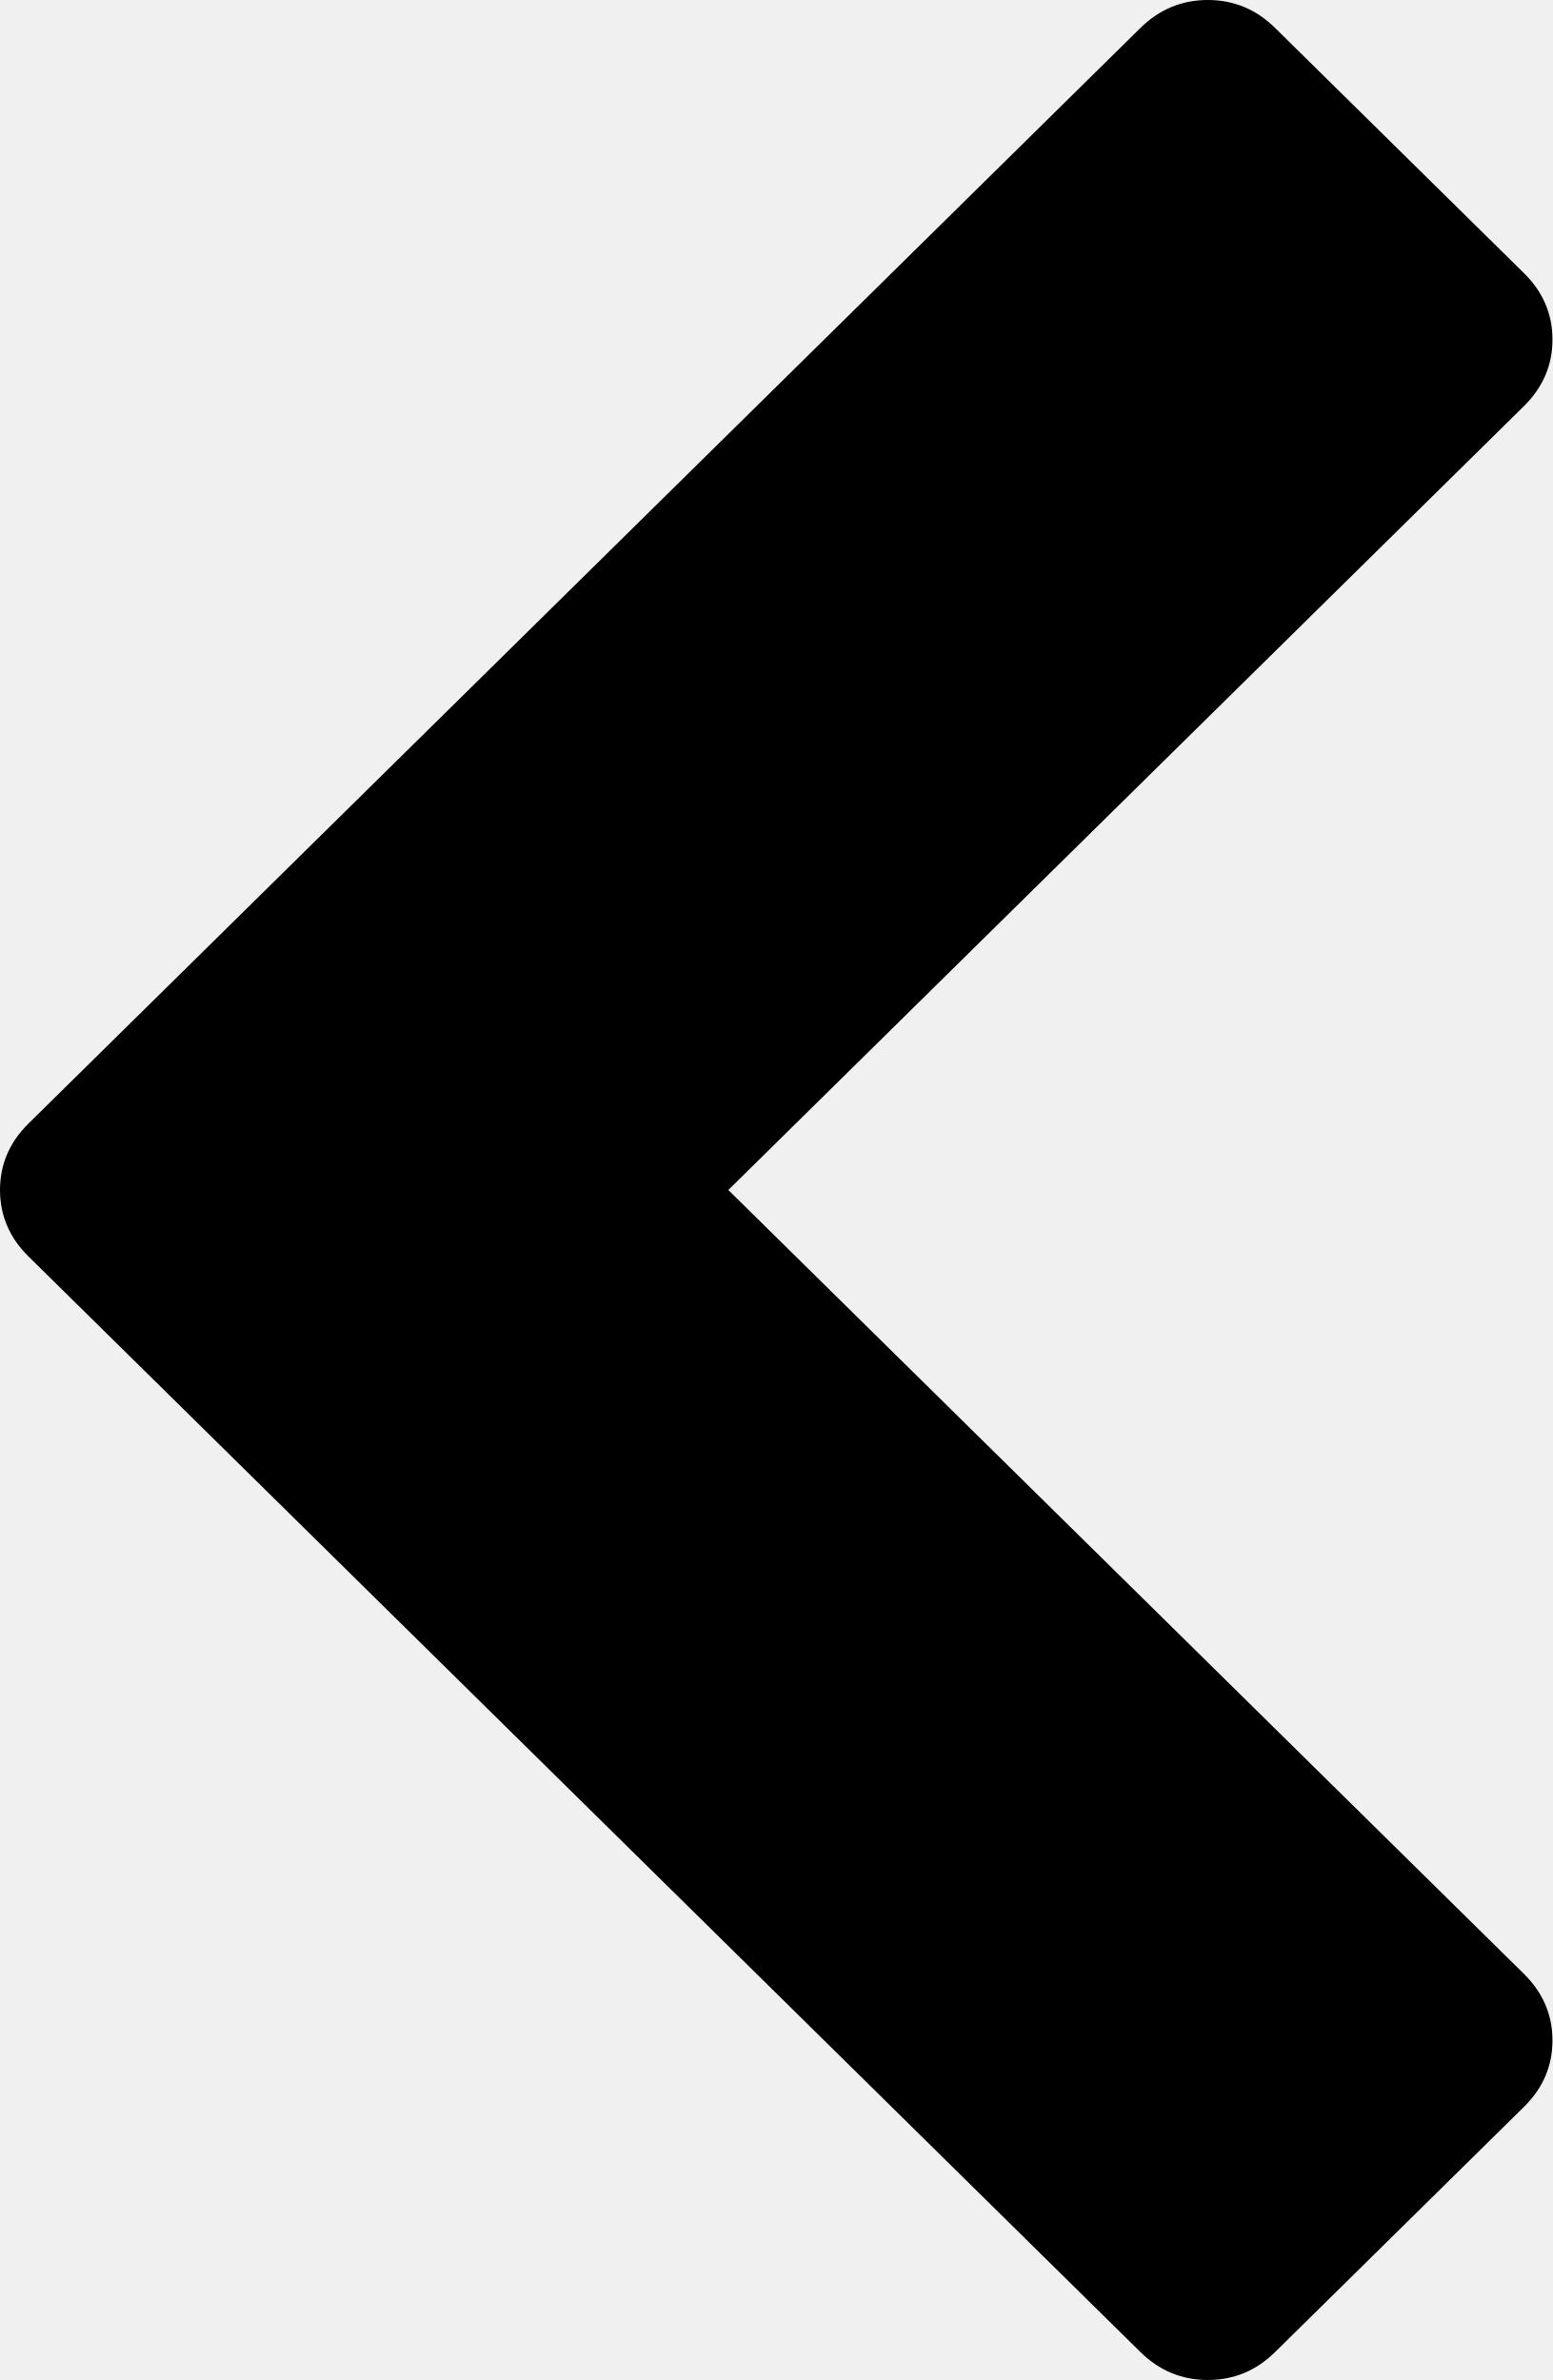
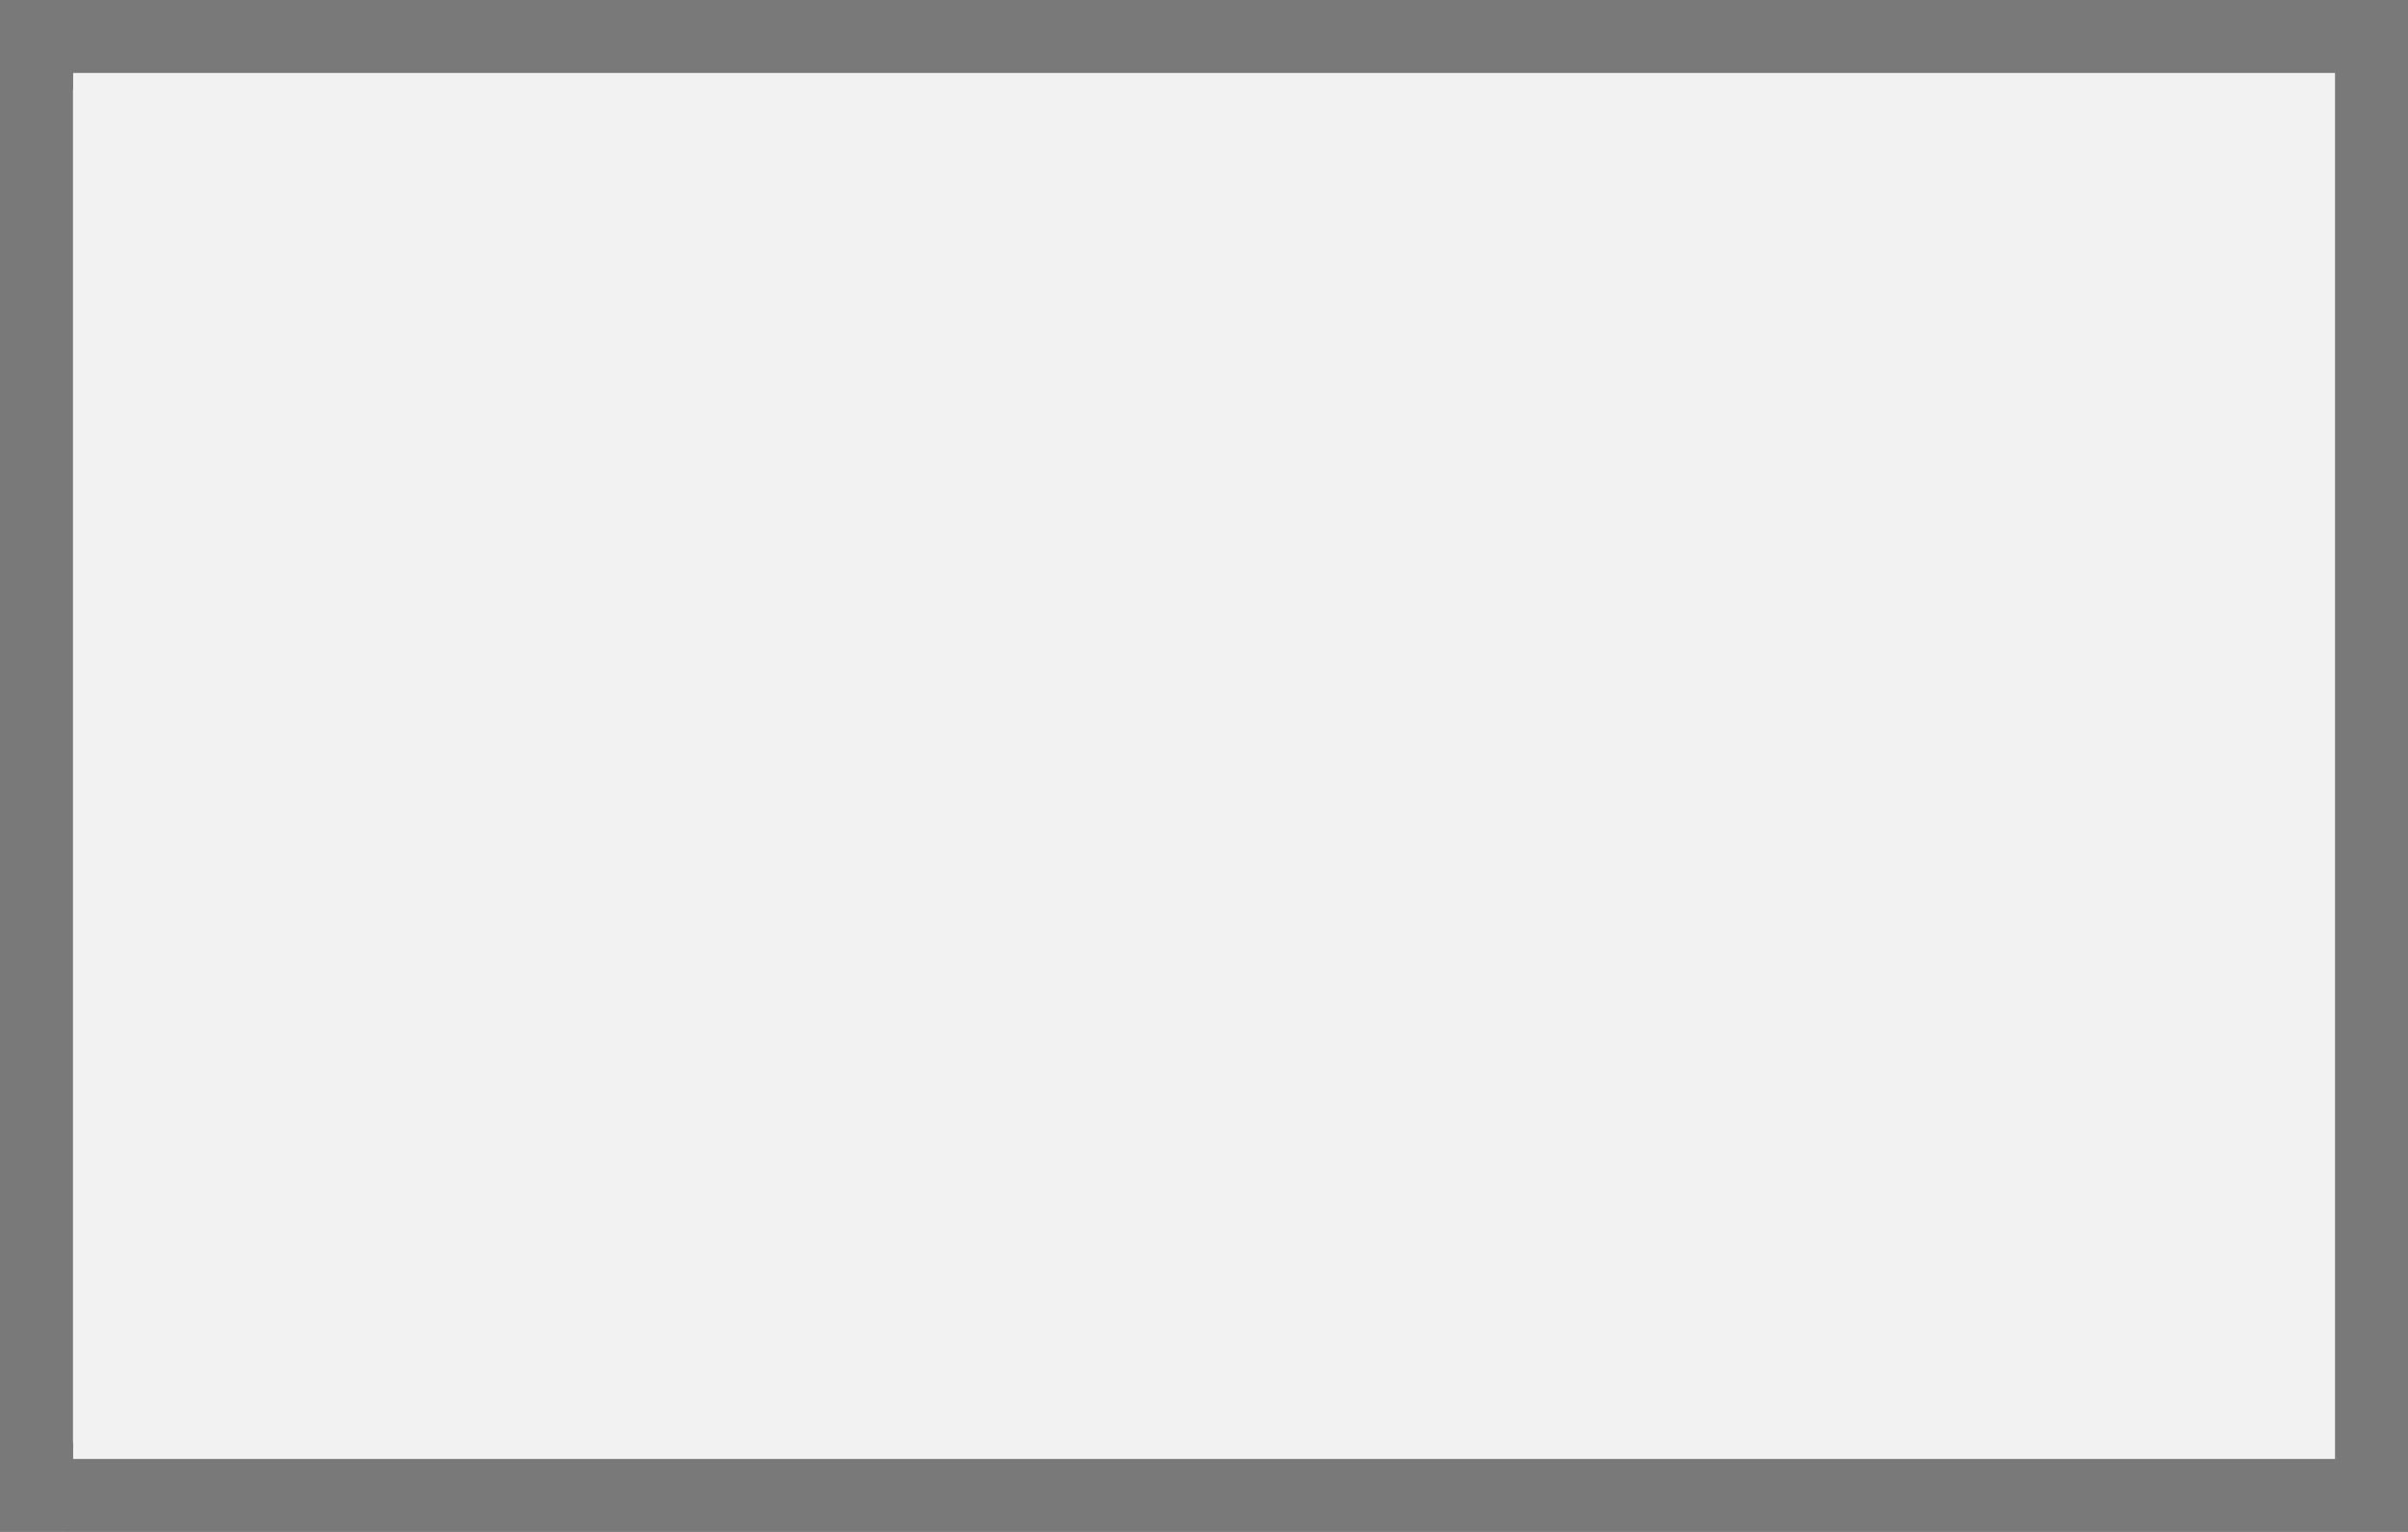
- <svg xmlns="http://www.w3.org/2000/svg" version="1.1" width="15px" height="23px">
-   <g transform="matrix(1 0 0 1 -368 -1794 )">
-     <path d="M 15 3.282  C 15 3.529  14.908 3.743  14.725 3.924  L 7.037 11.5  L 14.725 19.076  C 14.908 19.257  15 19.471  15 19.718  C 15 19.966  14.908 20.18  14.725 20.36  L 12.321 22.729  C 12.138 22.91  11.921 23  11.67 23  C 11.419 23  11.202 22.91  11.018 22.729  L 0.275 12.142  C 0.092 11.961  0 11.747  0 11.5  C 0 11.253  0.092 11.039  0.275 10.858  L 11.018 0.271  C 11.202 0.09  11.419 0  11.67 0  C 11.921 0  12.138 0.09  12.321 0.271  L 14.725 2.64  C 14.908 2.82  15 3.034  15 3.282  Z " fill-rule="nonzero" fill="#000000" stroke="none" transform="matrix(1 0 0 1 368 1794 )" />
+ <svg xmlns="http://www.w3.org/2000/svg" version="1.1" width="33px" height="21px">
+   <defs>
+     <mask fill="white" id="clip67">
+       <path d="M 369 1700  L 402 1700  L 402 1726  L 369 1726  Z M 368 1701  L 401 1701  L 401 1722  L 368 1722  Z " fill-rule="evenodd" />
+     </mask>
+   </defs>
+   <g transform="matrix(1 0 0 1 -368 -1701 )">
+     <path d="M 368.5 1701.5  L 400.5 1701.5  L 400.5 1721.5  L 368.5 1721.5  L 368.5 1701.5  Z " fill-rule="nonzero" fill="#f2f2f2" stroke="none" />
+     <path d="M 368.5 1701.5  L 400.5 1701.5  L 400.5 1721.5  L 368.5 1721.5  L 368.5 1701.5  Z " stroke-width="1" stroke="#797979" fill="none" />
+     <path d="M 368.663 1701.422  L 400.337 1721.578  M 400.337 1701.422  L 368.663 1721.578  " stroke-width="1" stroke="#797979" fill="none" mask="url(#clip67)" />
  </g>
</svg>
